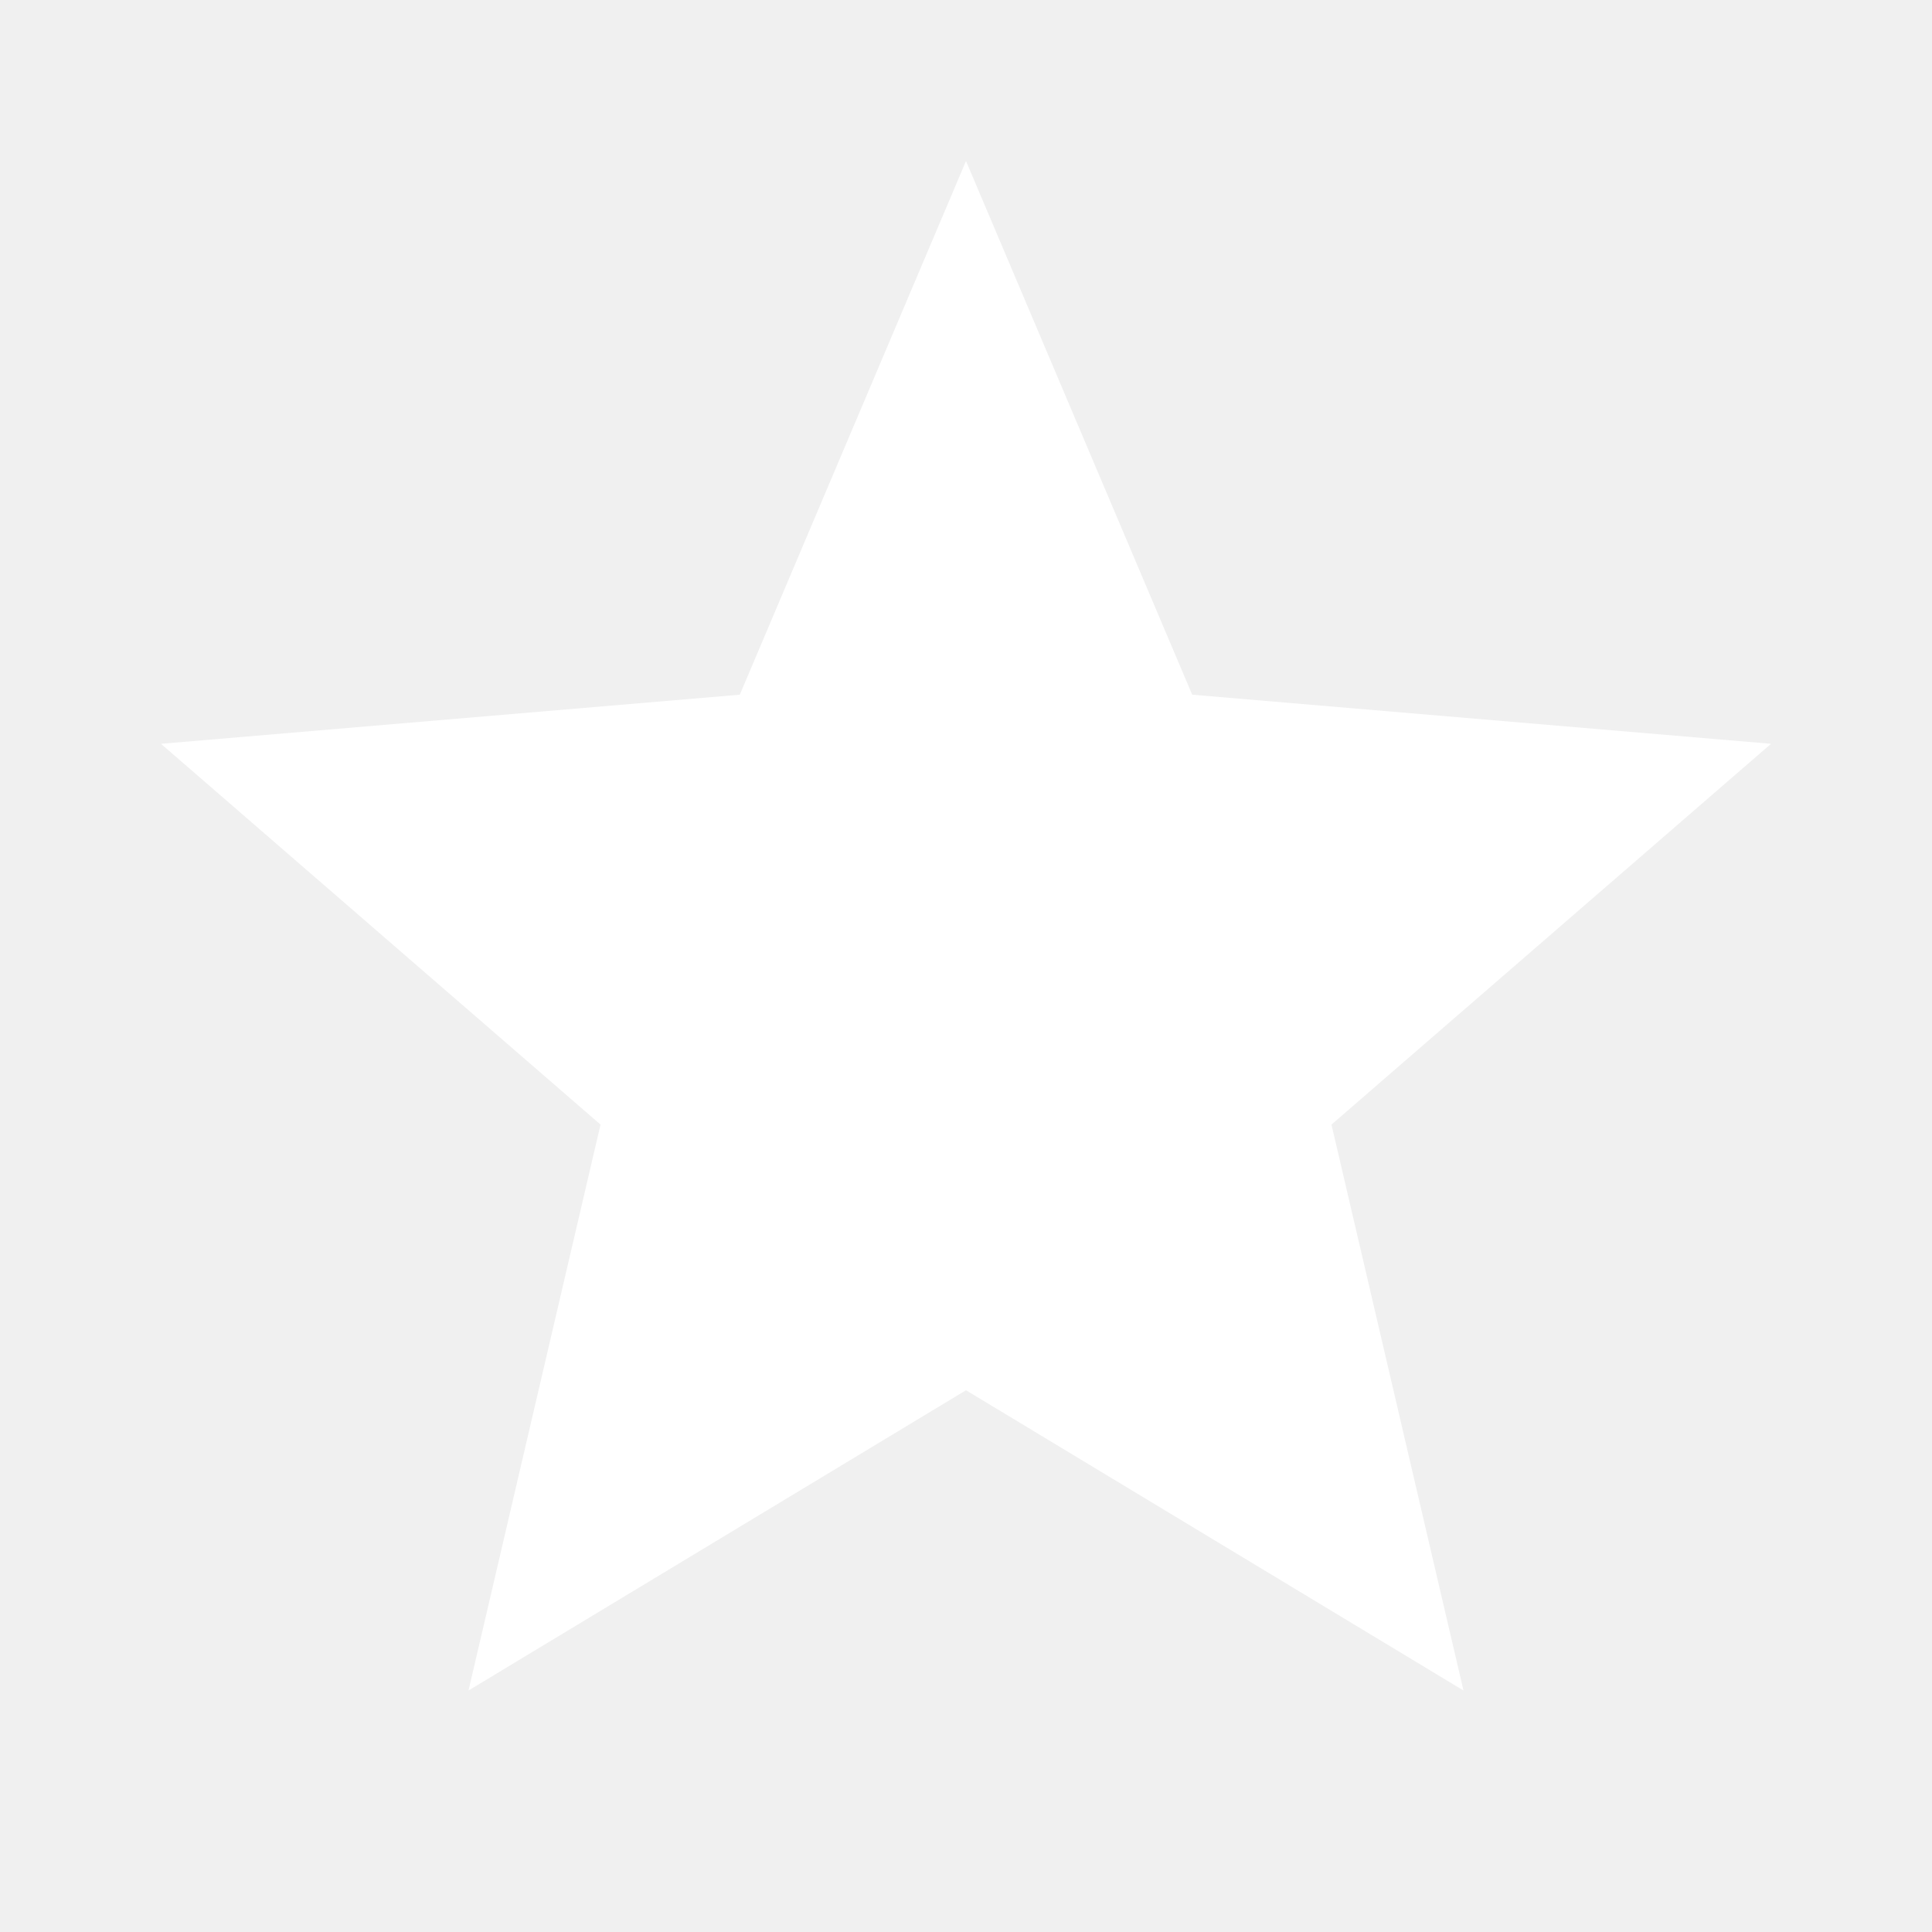
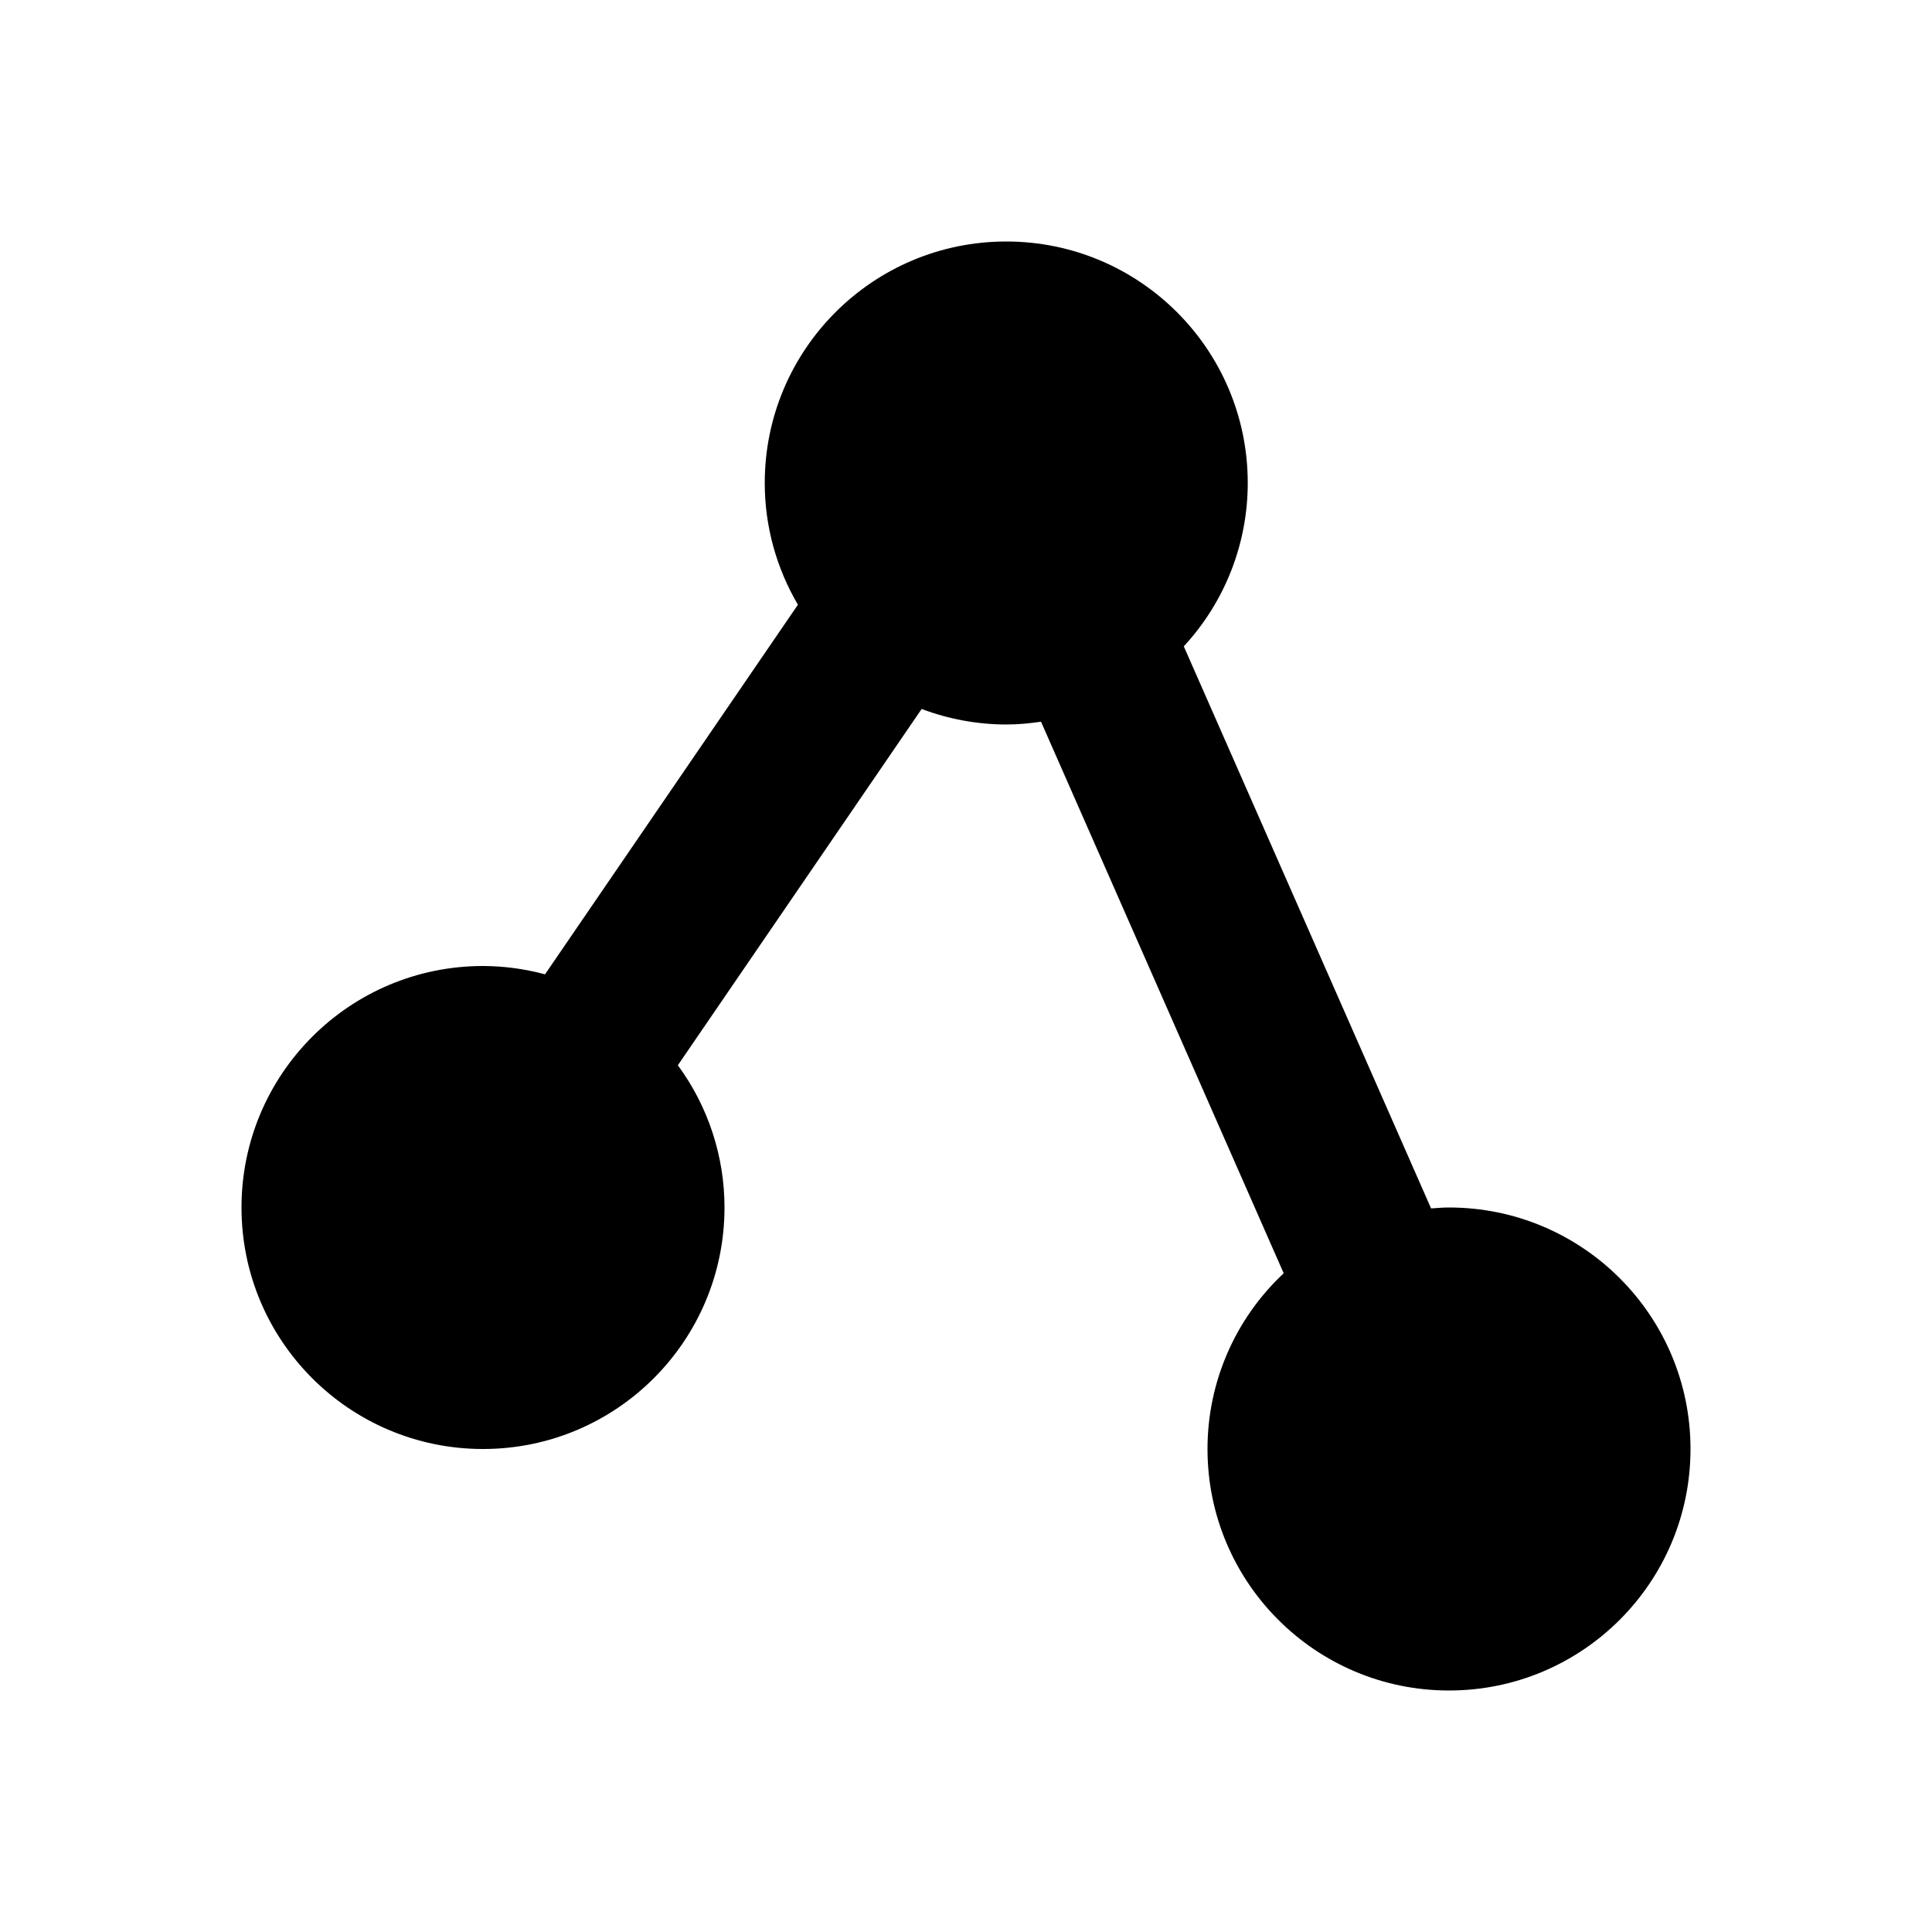
- <svg xmlns="http://www.w3.org/2000/svg" enable-background="new 0 0 24 24" height="48px" viewBox="0 0 24 24" width="48px" fill="#FFFFFF">
-   <g>
-     <path d="M0,0h24v24H0V0z" fill="none" />
-     <path d="M0,0h24v24H0V0z" fill="none" />
-   </g>
-   <g>
-     <path d="M12,17.27L18.18,21l-1.64-7.03L22,9.24l-7.19-0.61L12,2L9.19,8.63L2,9.24l5.46,4.73L5.82,21L12,17.27z" />
-   </g>
+ <svg xmlns="http://www.w3.org/2000/svg" fill="#000000" width="48px" height="48px" viewBox="0 0 48 48" style="enable-background:new 0 0 48 48" xml:space="preserve">
+   <path style="fill:#FFFFFF" d="M0 0h48v48H0z" />
+   <path d="M36 30c-.15 0-.298.012-.445.023l-6.144-13.965A5.975 5.975 0 0 0 31 12a6 6 0 1 0-12 0c0 1.104.303 2.135.824 3.024l-6.283 9.183A5.98 5.98 0 0 0 12 24a6 6 0 1 0 6 6 5.961 5.961 0 0 0-1.159-3.534l6.057-8.852A5.982 5.982 0 0 0 25 18c.294 0 .581-.028.864-.069l6.029 13.703A5.976 5.976 0 0 0 30 36a6 6 0 1 0 6-6z" />
</svg>
